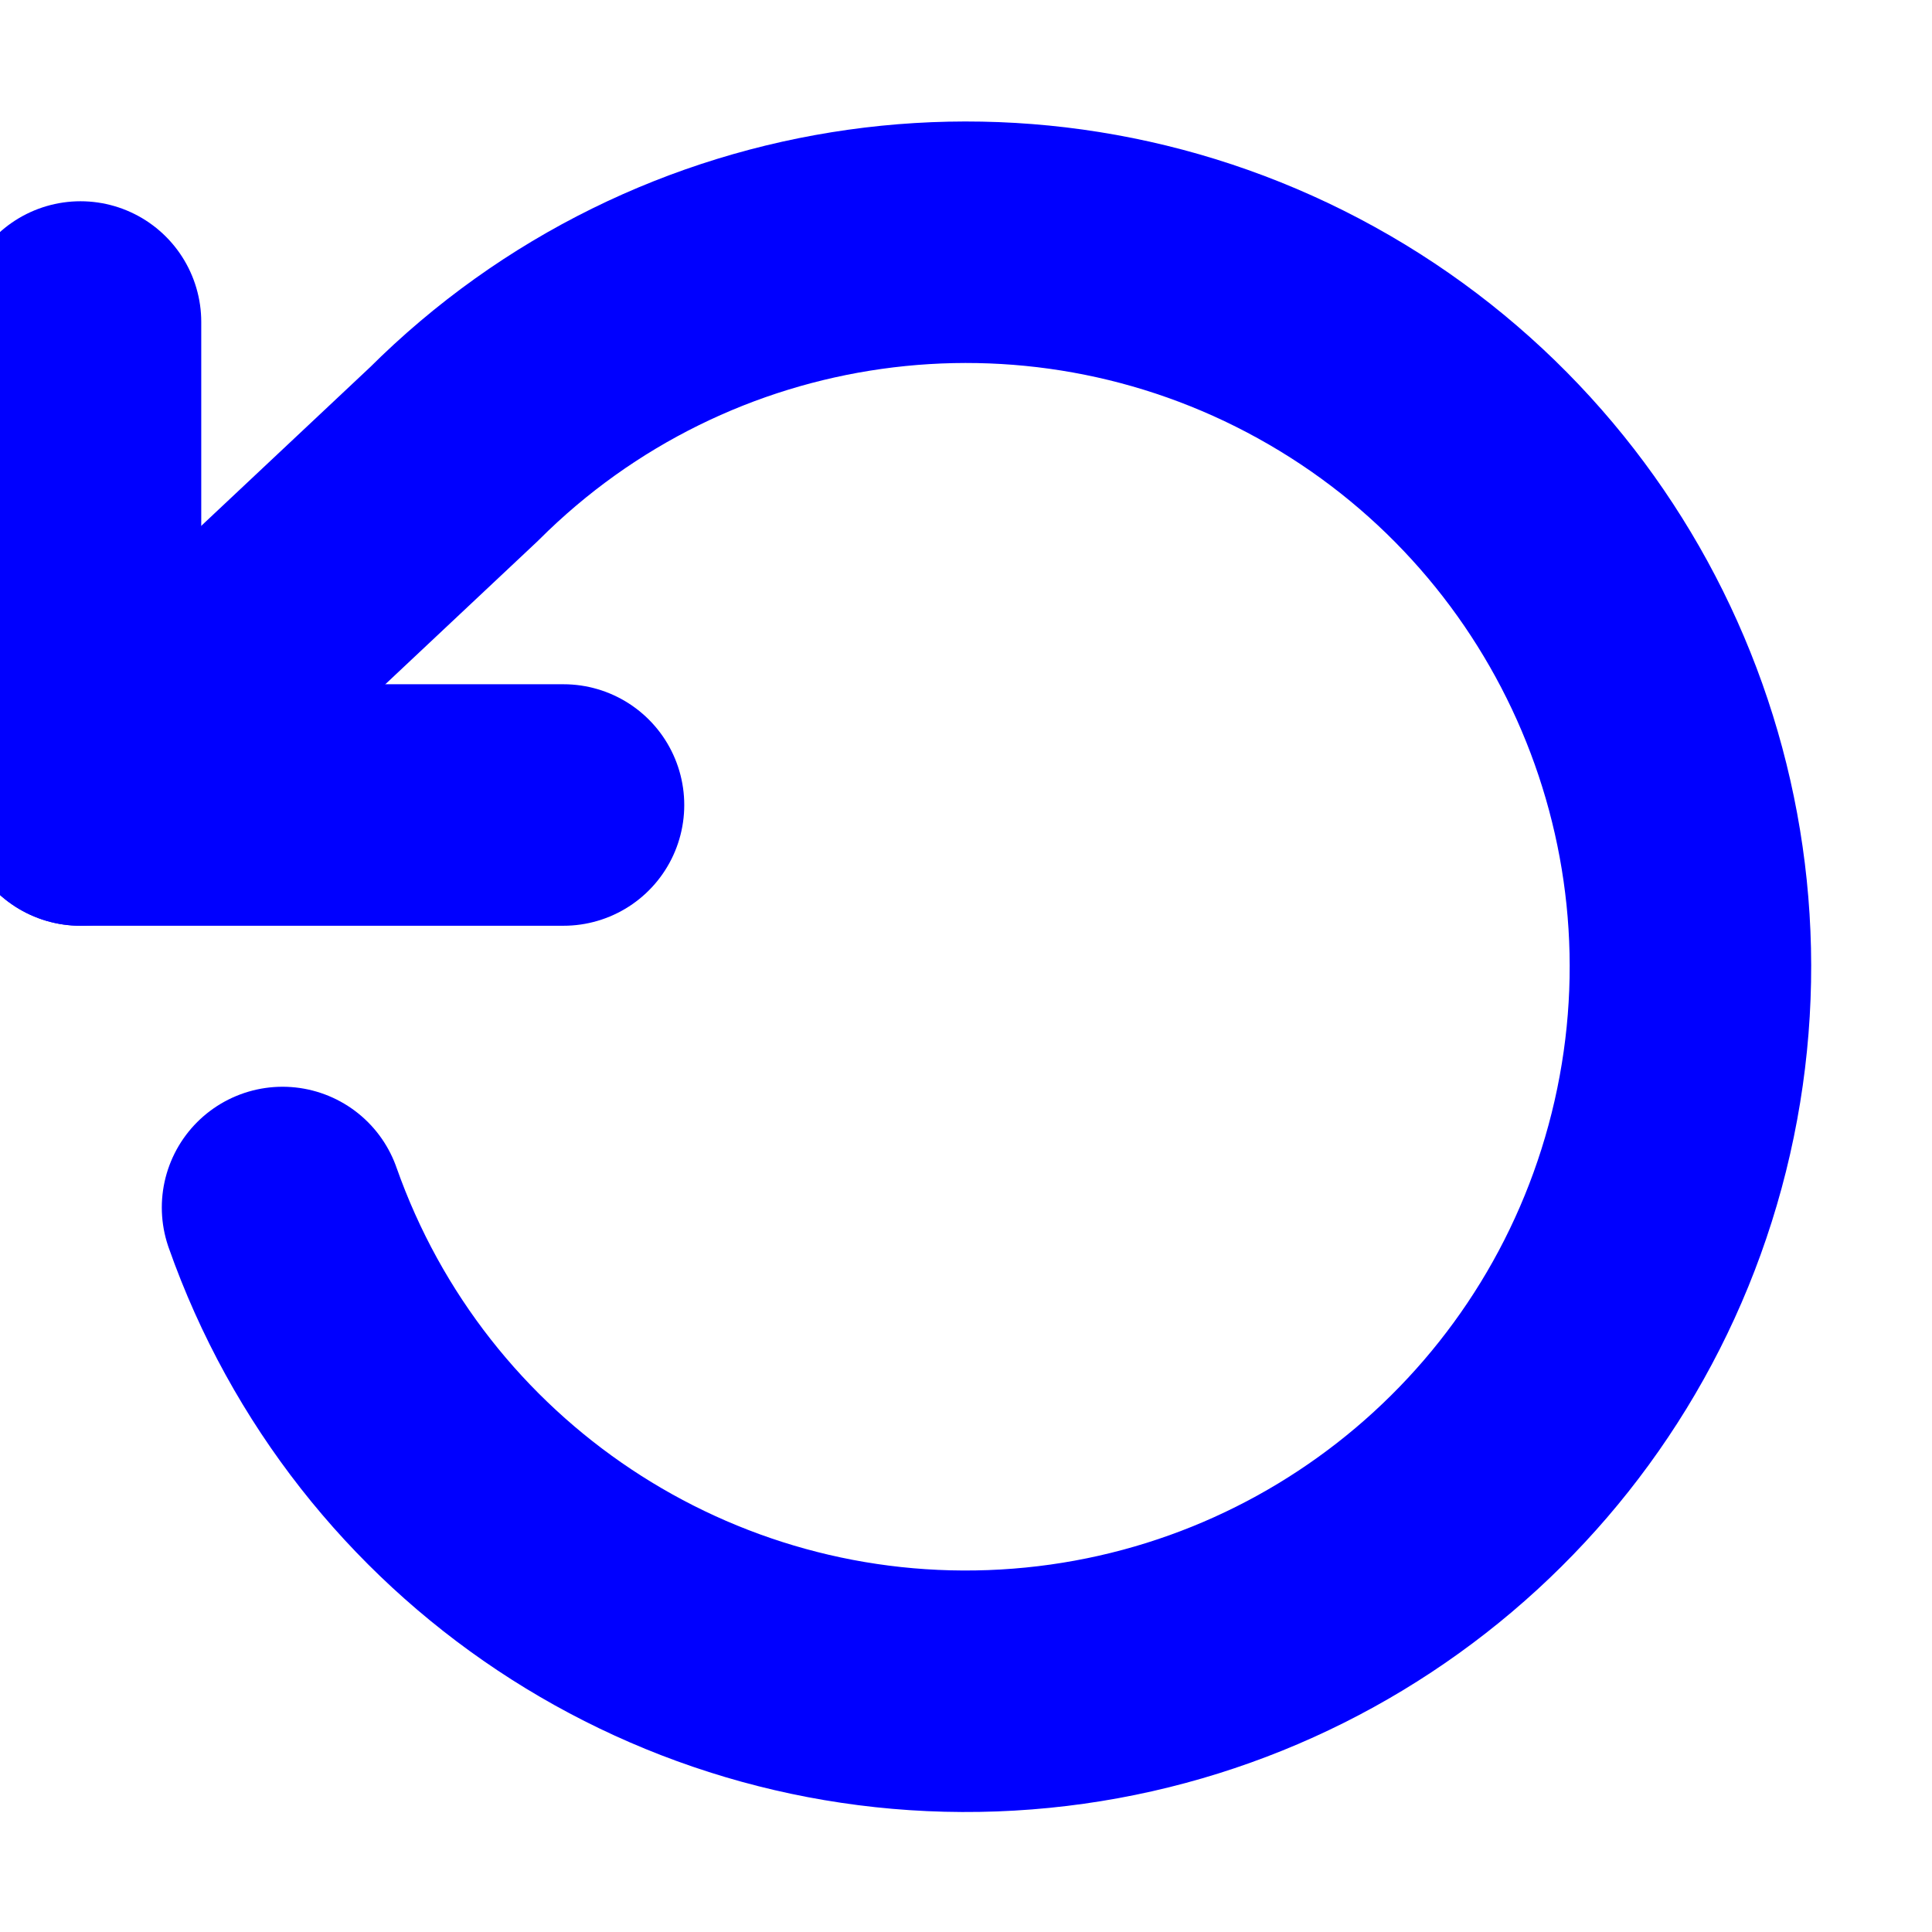
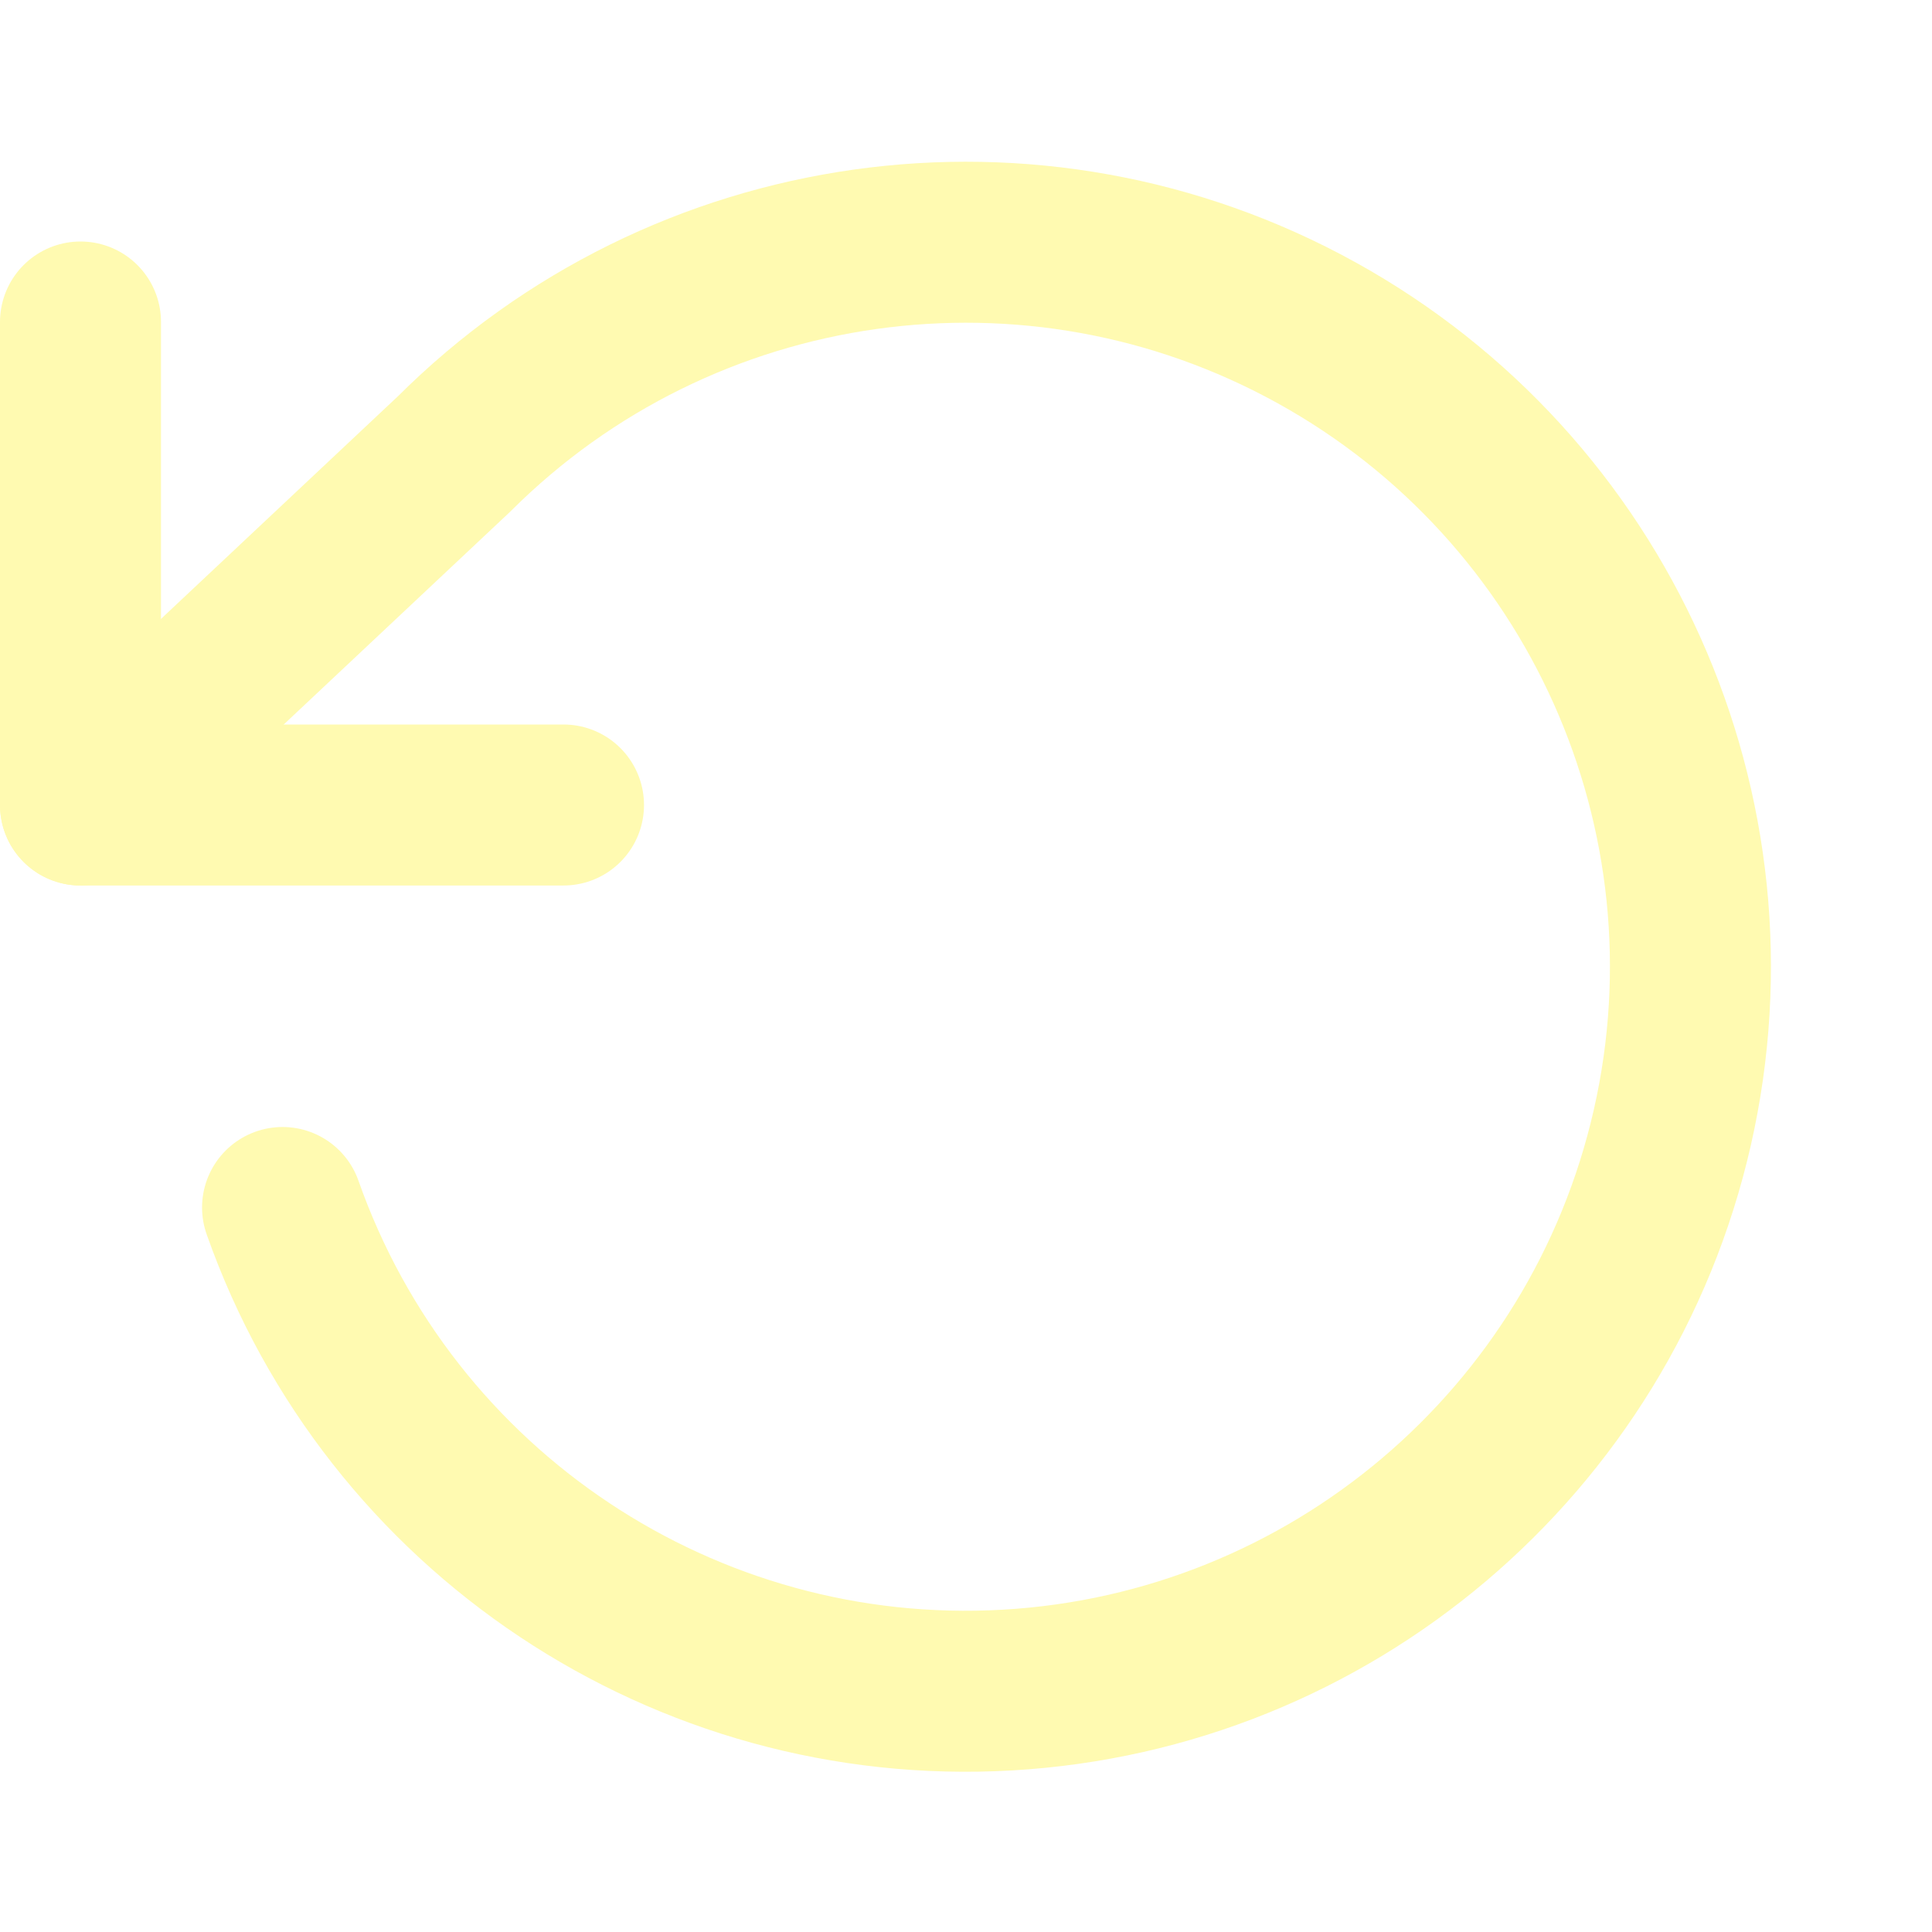
- <svg xmlns="http://www.w3.org/2000/svg" width="52" height="52" viewBox="0 0 24 24" fill="none" stroke="blue" stroke-width="3" stroke-linecap="round" stroke-linejoin="round" class="feather feather-rotate-ccw">
+ <svg xmlns="http://www.w3.org/2000/svg" width="52" height="52" viewBox="0 0 24 24" fill="none" stroke="rgb(255, 250, 177)" stroke-width="2" stroke-linecap="round" stroke-linejoin="round" class="feather feather-rotate-ccw">
  <polyline points="1 4 1 10 7 10" />
  <path d="M3.51 15a9 9 0 1 0 2.13-9.36L1 10" />
</svg>
